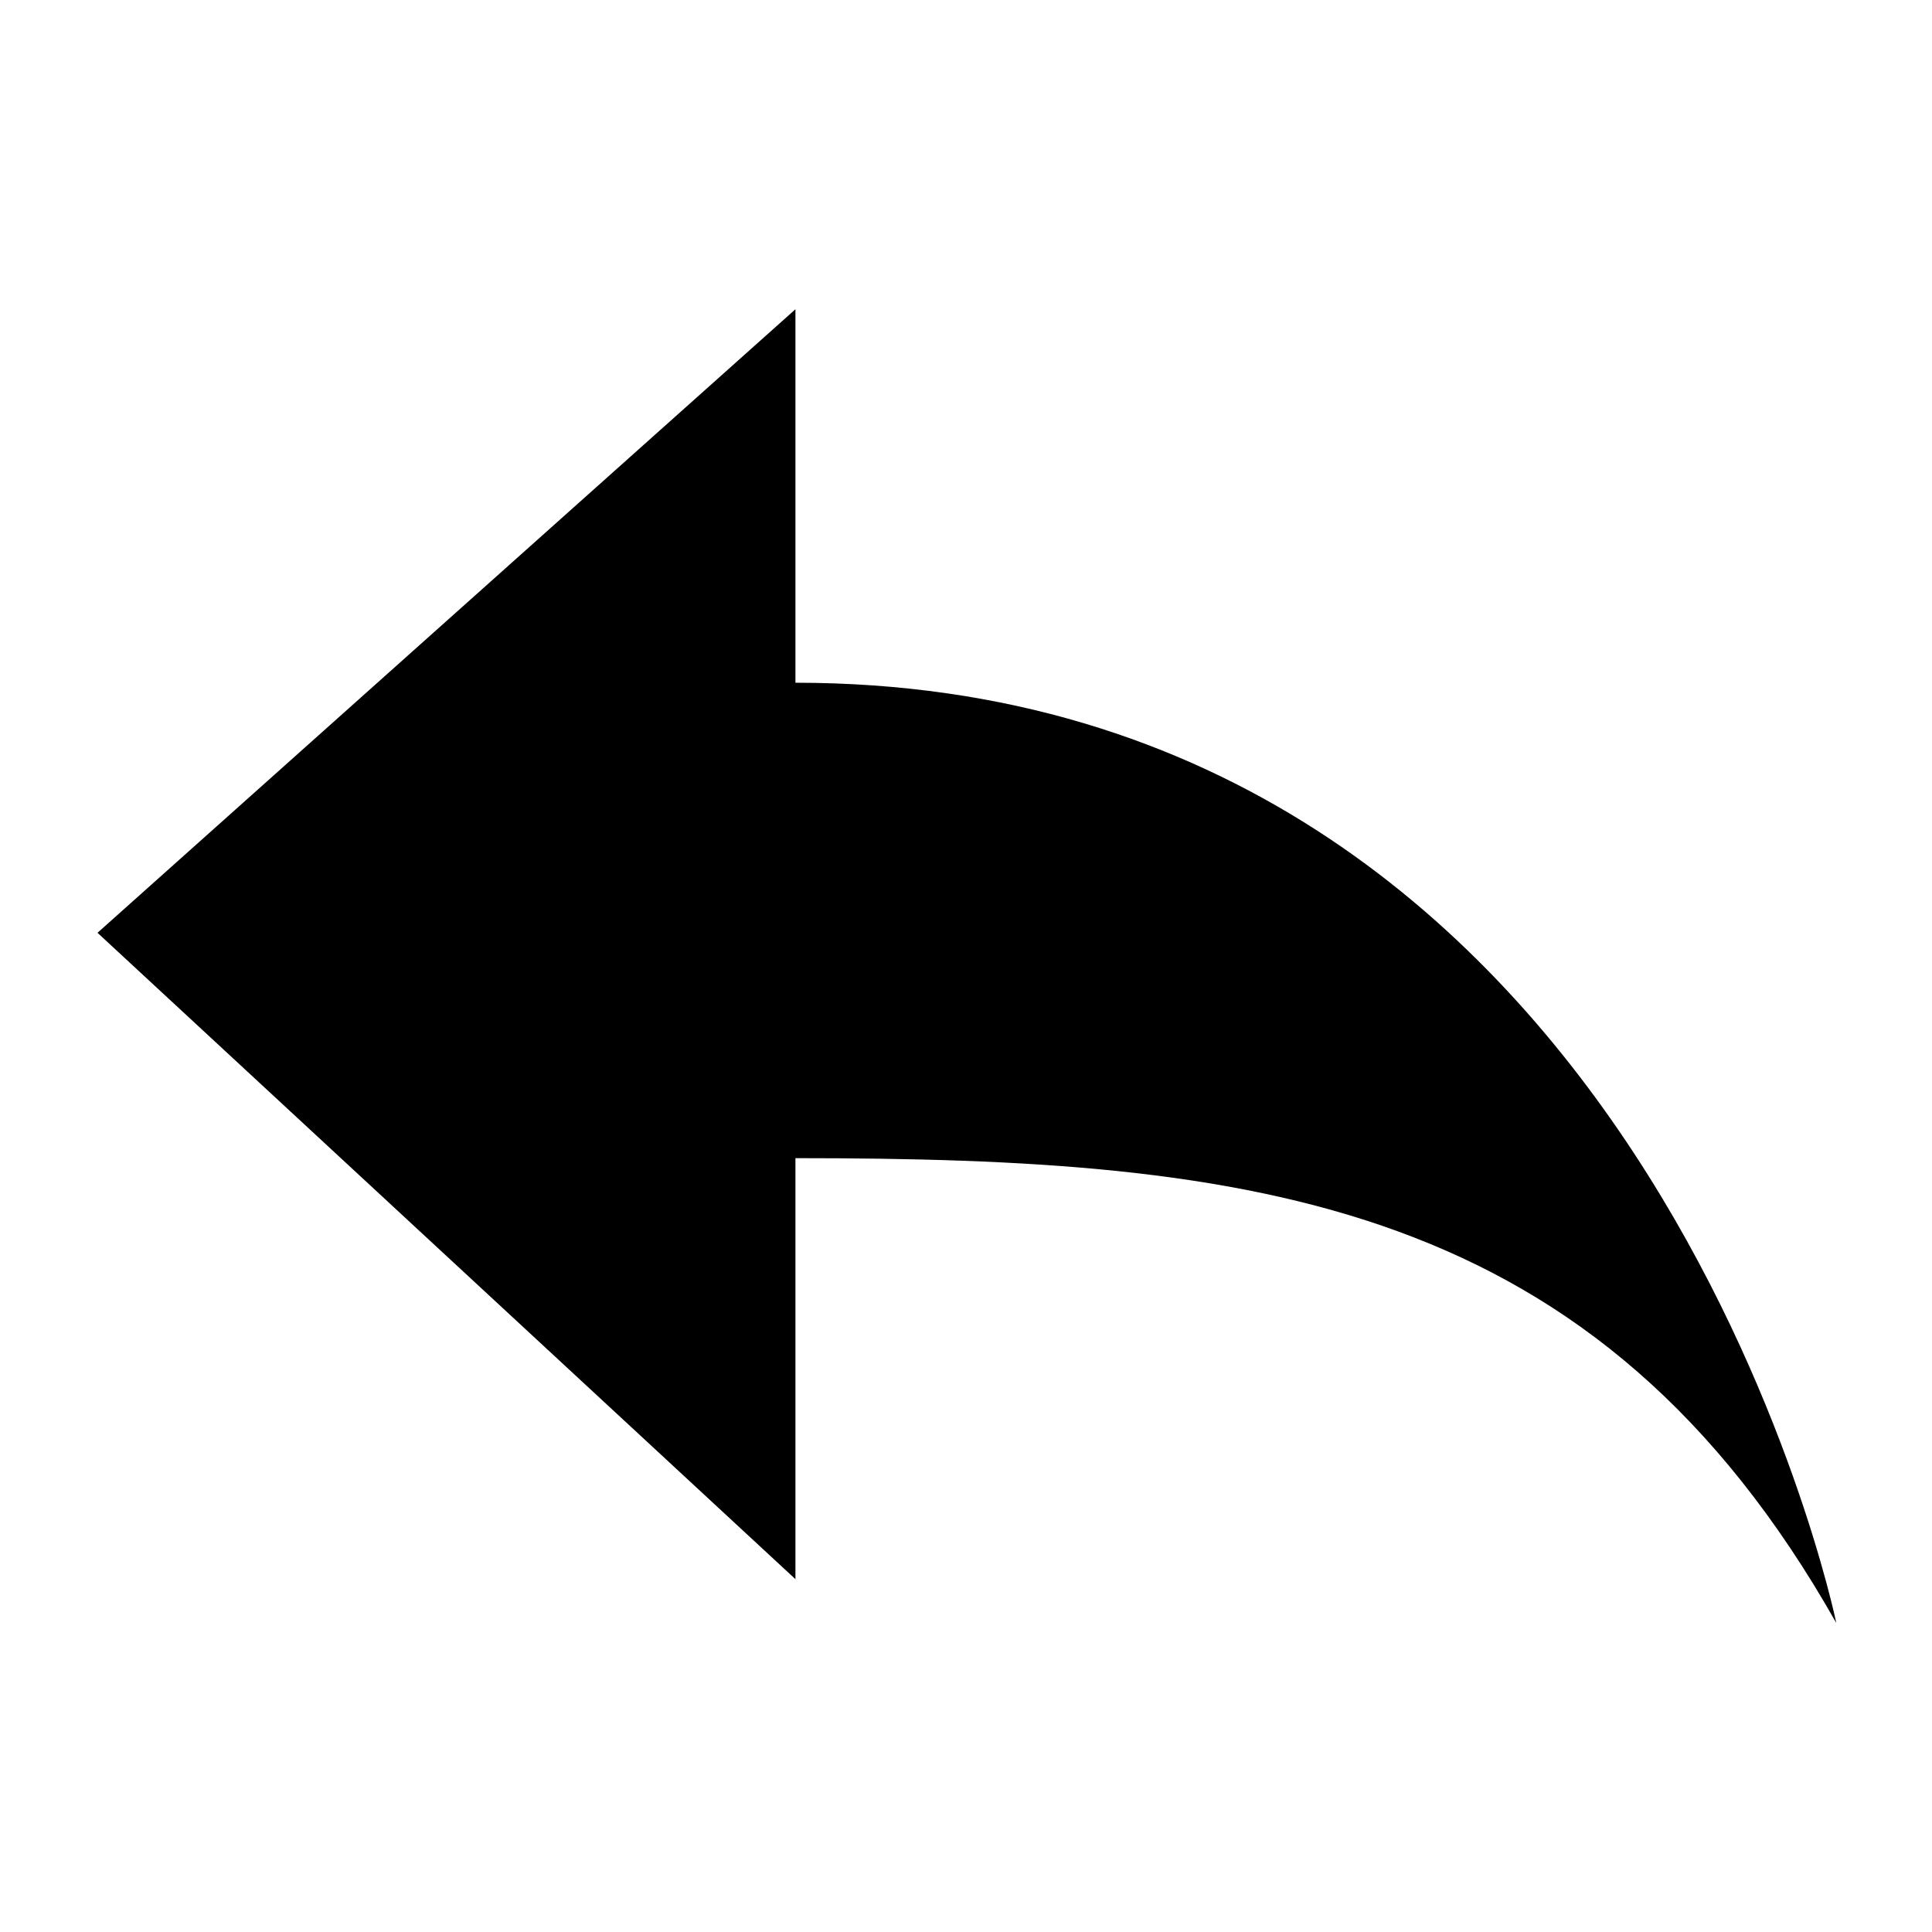
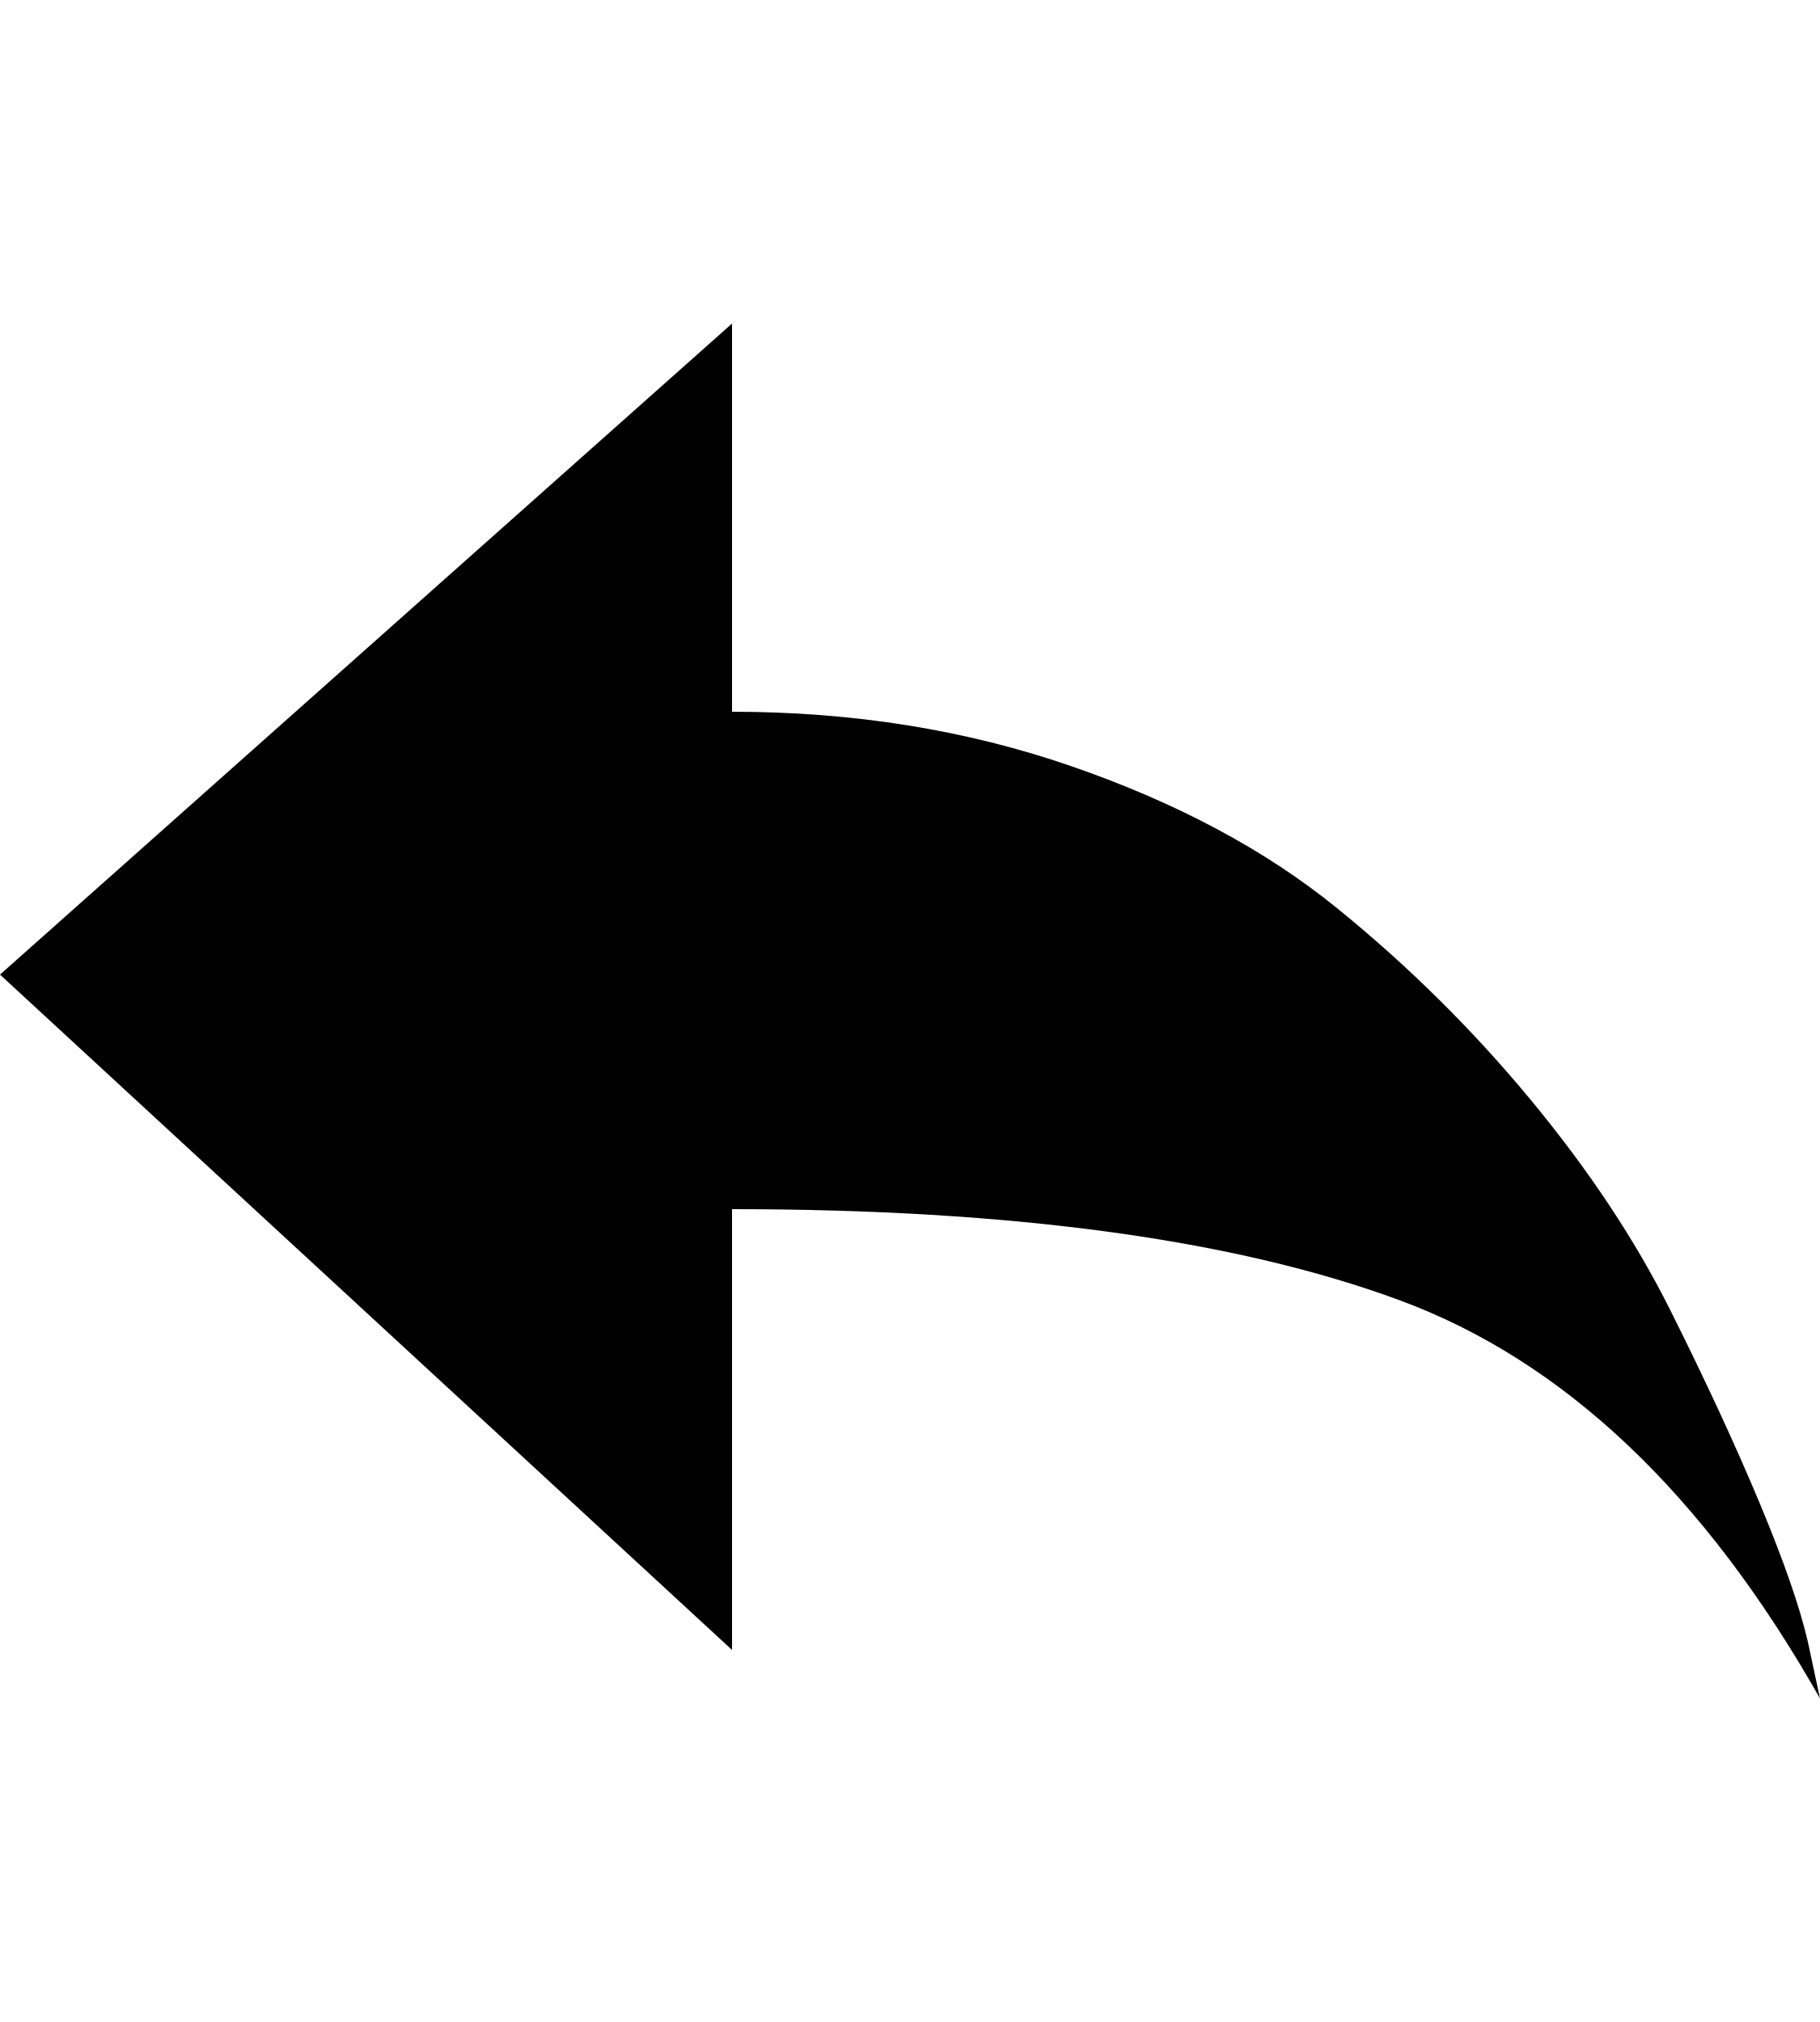
- <svg xmlns="http://www.w3.org/2000/svg" version="1.1" id="Layer_1" x="0px" y="0px" width="1000px" height="1000px" viewBox="0 0 1000 1000" enable-background="new 0 0 1000 1000" xml:space="preserve">
+ <svg xmlns="http://www.w3.org/2000/svg" height="1000px" width="900px">
  <g>
-     <path d="M950.469,840.062c0,0-100-486.68-538.75-486.68v-193.32l-361.25,322.75l361.25,334.562V599.461   C649.859,599.461,826.289,620.578,950.469,840.062z" />
+     <path d="M900 840c-57.333 -101.333 -126.667 -167 -208 -197c-81.333 -30 -191.333 -45 -330 -45c0 0 0 218 0 218c0 0 -362 -334 -362 -334c0 0 362 -322 362 -322c0 0 0 192 0 192c60 0 116 9 168 27c52 18 95.667 41.333 131 70c35.333 28.667 67.333 60.333 96 95c28.667 34.667 51.667 69.333 69 104c17.333 34.667 32 66.333 44 95c12 28.667 20 51.667 24 69c0 0 6 28 6 28" />
  </g>
</svg>
